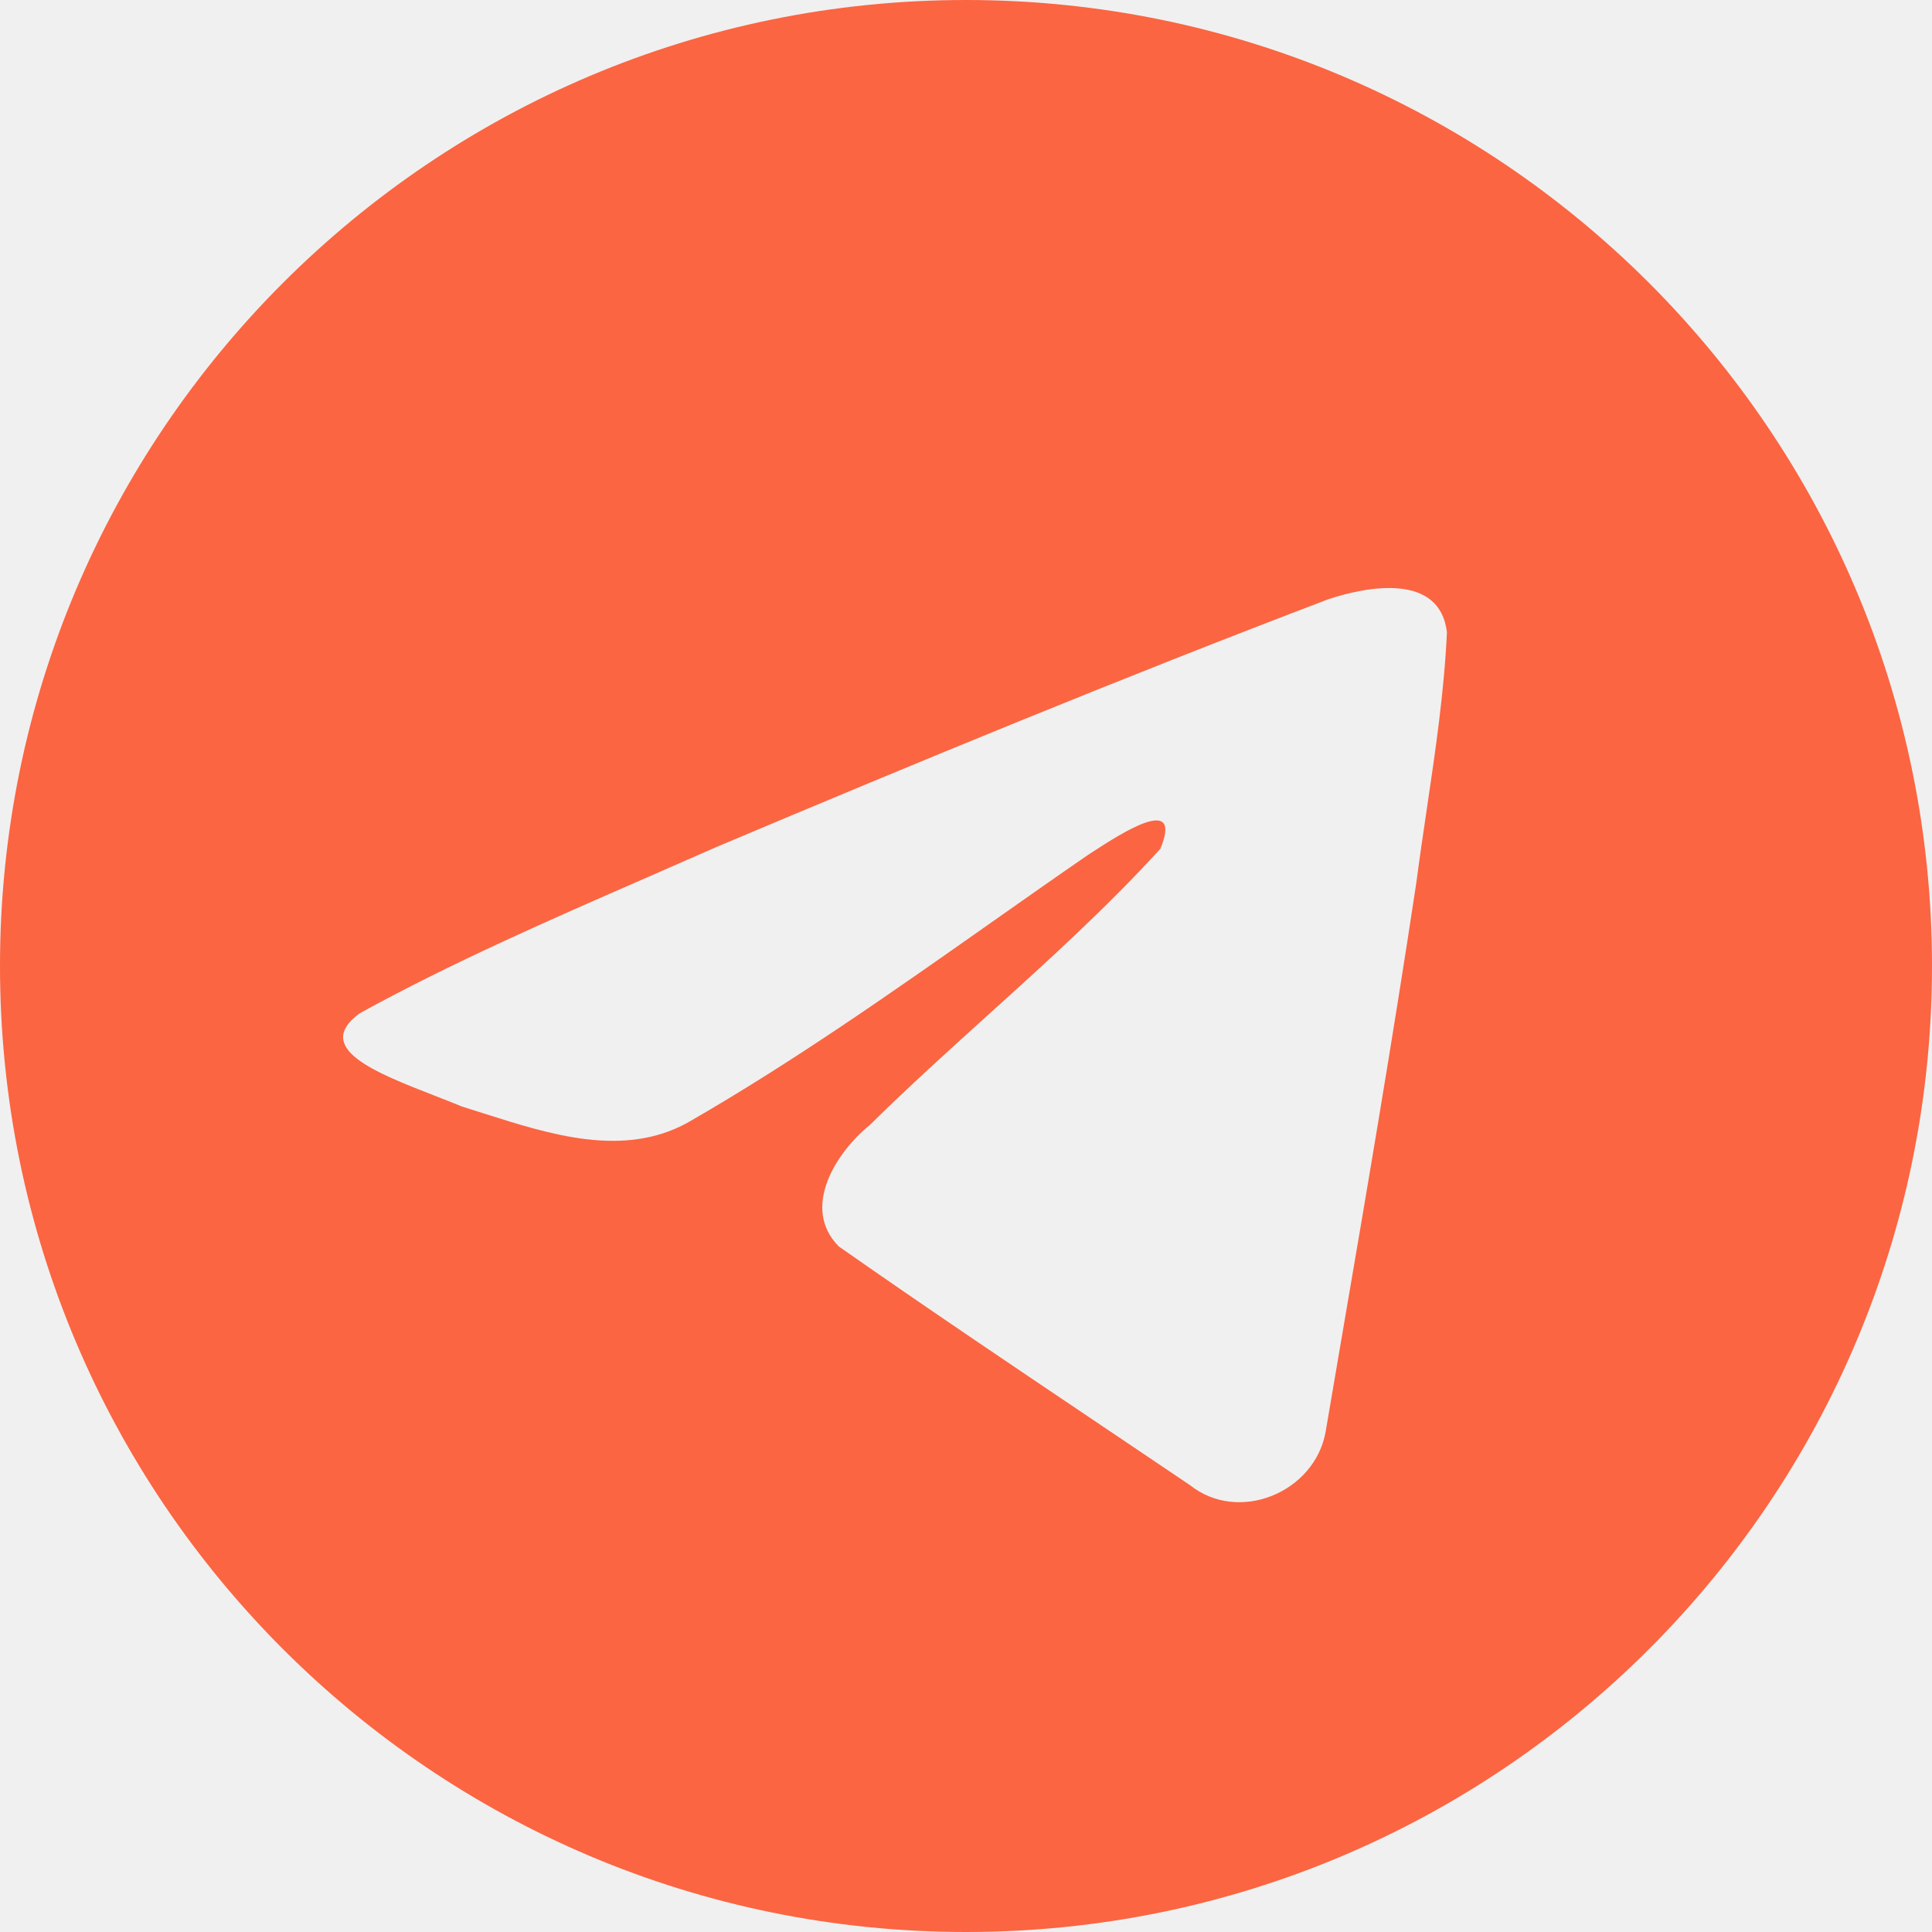
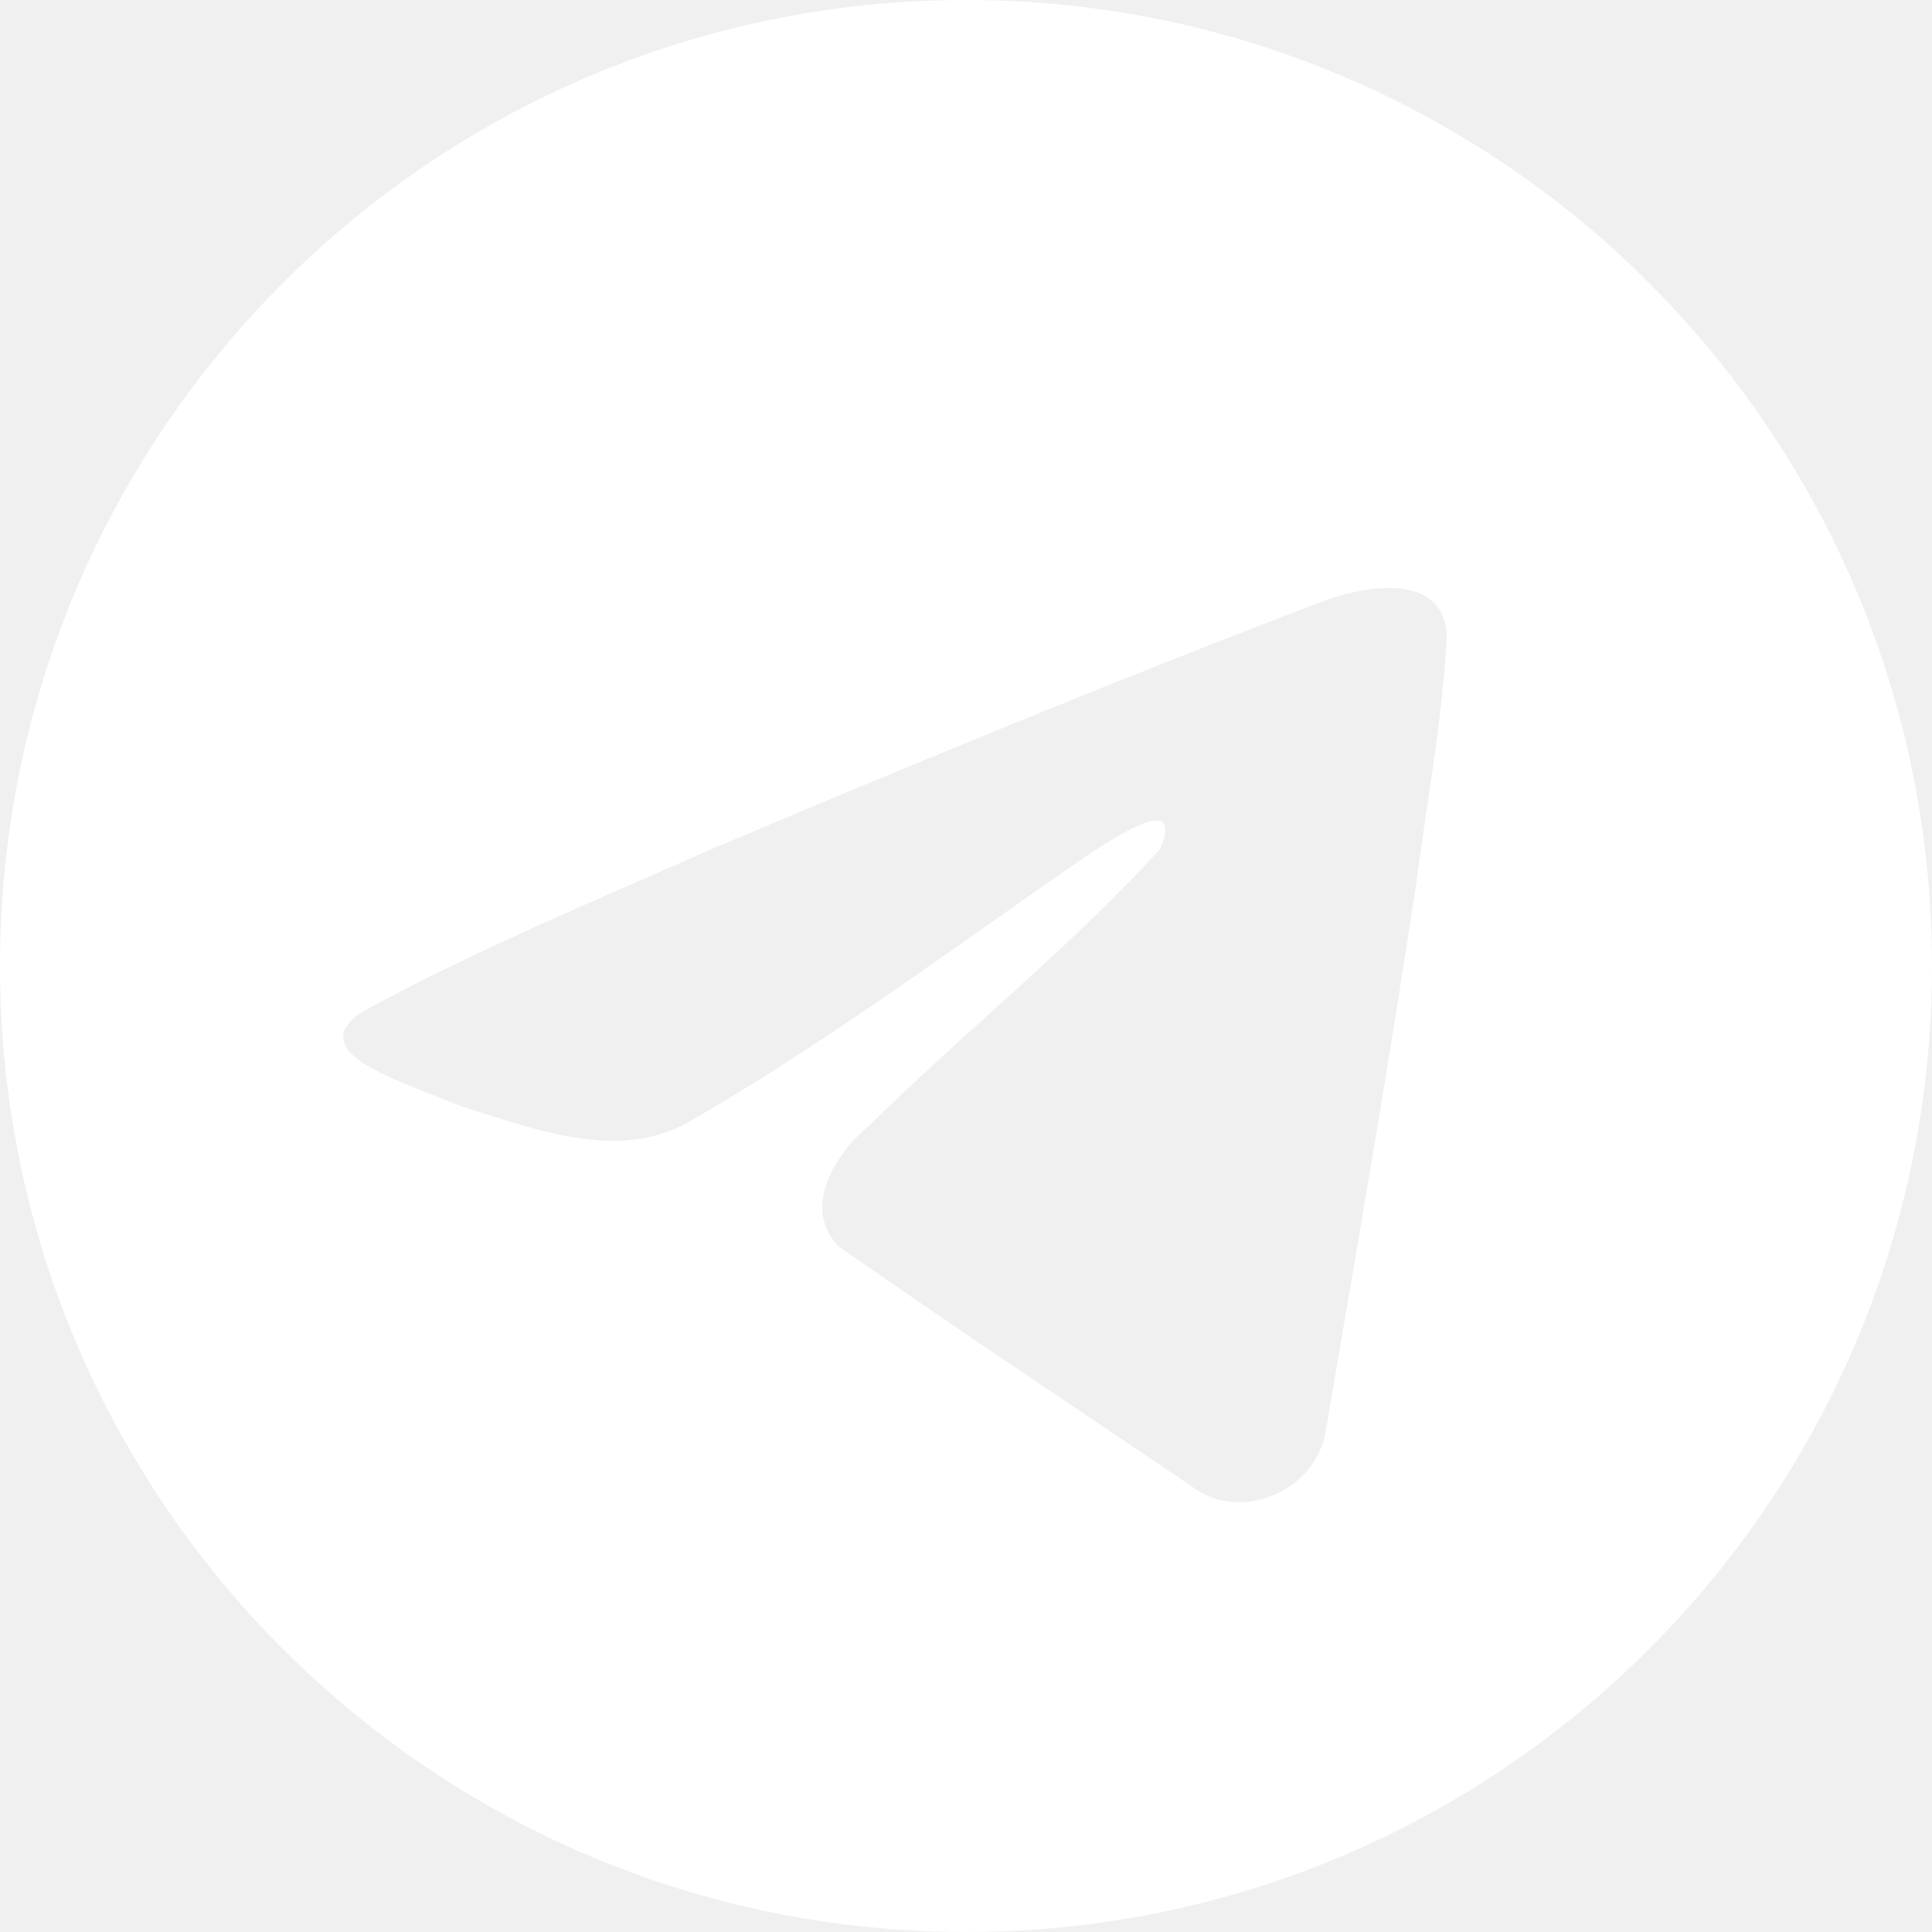
<svg xmlns="http://www.w3.org/2000/svg" width="72" height="72" viewBox="0 0 72 72" fill="none">
-   <path fill-rule="evenodd" clip-rule="evenodd" d="M72 36C72 55.882 55.882 72 36 72C16.118 72 0 55.882 0 36C0 16.118 16.118 0 36 0C55.882 0 72 16.118 72 36ZM24.107 32.702C20.501 34.277 16.796 35.895 13.407 37.761C11.638 39.056 13.99 39.973 16.196 40.832C16.546 40.969 16.893 41.104 17.22 41.239C17.491 41.323 17.767 41.41 18.047 41.5C20.5 42.281 23.236 43.153 25.618 41.842C29.531 39.594 33.224 36.995 36.913 34.399C38.122 33.548 39.331 32.697 40.547 31.86C40.604 31.823 40.668 31.781 40.738 31.736C41.774 31.064 44.104 29.554 43.242 31.635C41.204 33.864 39.022 35.836 36.827 37.819C35.348 39.156 33.864 40.498 32.415 41.926C31.153 42.951 29.842 45.013 31.256 46.449C34.51 48.728 37.816 50.951 41.12 53.173C42.195 53.896 43.27 54.619 44.343 55.344C46.161 56.796 49.003 55.621 49.403 53.353C49.58 52.309 49.759 51.266 49.937 50.222C50.924 44.455 51.91 38.686 52.782 32.9C52.901 31.993 53.035 31.085 53.169 30.177C53.495 27.977 53.821 25.773 53.923 23.561C53.66 21.353 50.983 21.838 49.493 22.335C41.835 25.249 34.254 28.378 26.703 31.564C25.847 31.942 24.98 32.321 24.107 32.702Z" fill="#FB6542" />
+   <path fill-rule="evenodd" clip-rule="evenodd" d="M72 36C72 55.882 55.882 72 36 72C16.118 72 0 55.882 0 36C0 16.118 16.118 0 36 0C55.882 0 72 16.118 72 36ZM24.107 32.702C20.501 34.277 16.796 35.895 13.407 37.761C11.638 39.056 13.99 39.973 16.196 40.832C16.546 40.969 16.893 41.104 17.22 41.239C17.491 41.323 17.767 41.41 18.047 41.5C20.5 42.281 23.236 43.153 25.618 41.842C29.531 39.594 33.224 36.995 36.913 34.399C38.122 33.548 39.331 32.697 40.547 31.86C40.604 31.823 40.668 31.781 40.738 31.736C41.774 31.064 44.104 29.554 43.242 31.635C41.204 33.864 39.022 35.836 36.827 37.819C35.348 39.156 33.864 40.498 32.415 41.926C31.153 42.951 29.842 45.013 31.256 46.449C34.51 48.728 37.816 50.951 41.12 53.173C42.195 53.896 43.27 54.619 44.343 55.344C46.161 56.796 49.003 55.621 49.403 53.353C49.58 52.309 49.759 51.266 49.937 50.222C50.924 44.455 51.91 38.686 52.782 32.9C52.901 31.993 53.035 31.085 53.169 30.177C53.495 27.977 53.821 25.773 53.923 23.561C53.66 21.353 50.983 21.838 49.493 22.335C41.835 25.249 34.254 28.378 26.703 31.564C25.847 31.942 24.98 32.321 24.107 32.702Z" fill="#FFF" />
</svg>
